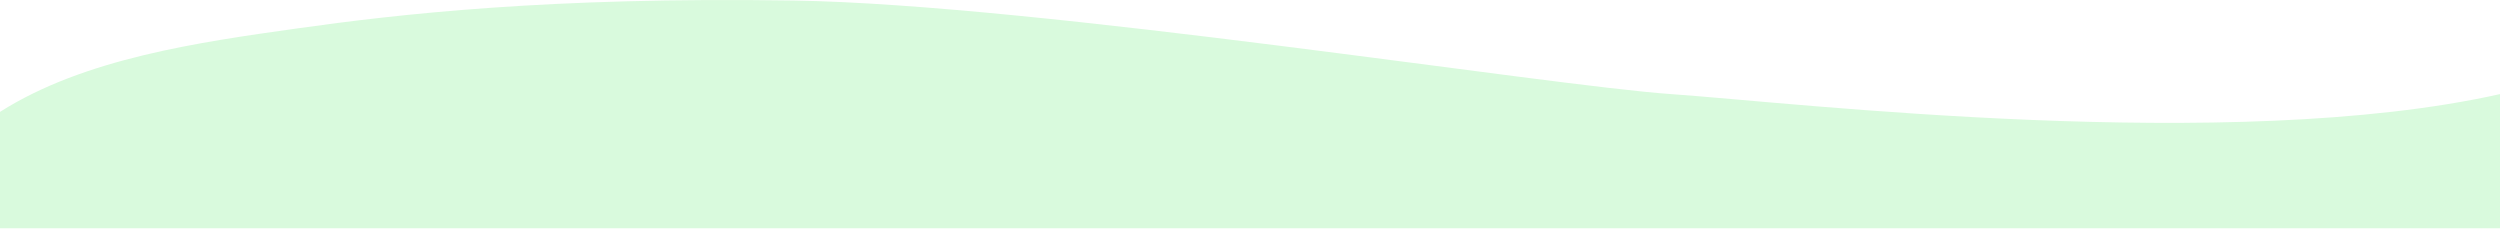
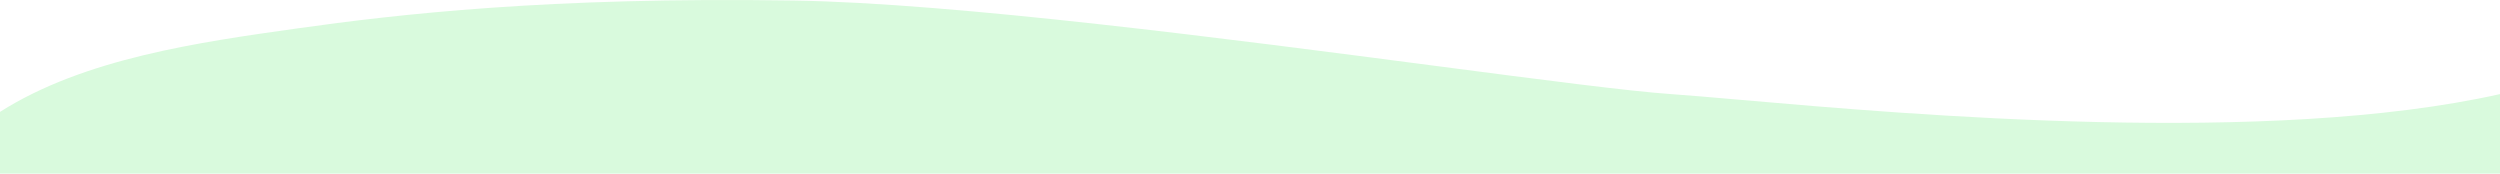
- <svg xmlns="http://www.w3.org/2000/svg" width="1440" height="132" viewBox="0 0 1440 132" fill="none">
-   <path d="M0 64.441C48.546 33.63 114.427 24.359 171.393 16.342C228.359 8.326 316.037 -1.917 457.214 0.31C598.39 2.536 891.641 49.298 962.477 54.197C1033.31 59.096 1284.95 88.935 1440 54.197V131.5H0V64.441Z" fill="#D9FADD" />
+ <svg xmlns="http://www.w3.org/2000/svg" width="1440" height="100" viewBox="0 0 1440 100" fill="none">
+   <path fill-rule="evenodd" clip-rule="evenodd" d="M171.393 16.342C114.427 24.359 48.546 33.63 0 64.441V100H1440V54.197C1306.7 84.064 1101.99 66.195 1002.18 57.483C985.9 56.062 972.411 54.885 962.477 54.197C938.291 52.525 888.175 45.972 827.037 37.977C709.115 22.558 550.187 1.776 457.214 0.31C316.037 -1.917 228.359 8.326 171.393 16.342Z" fill="#D9FADD" />
</svg>
